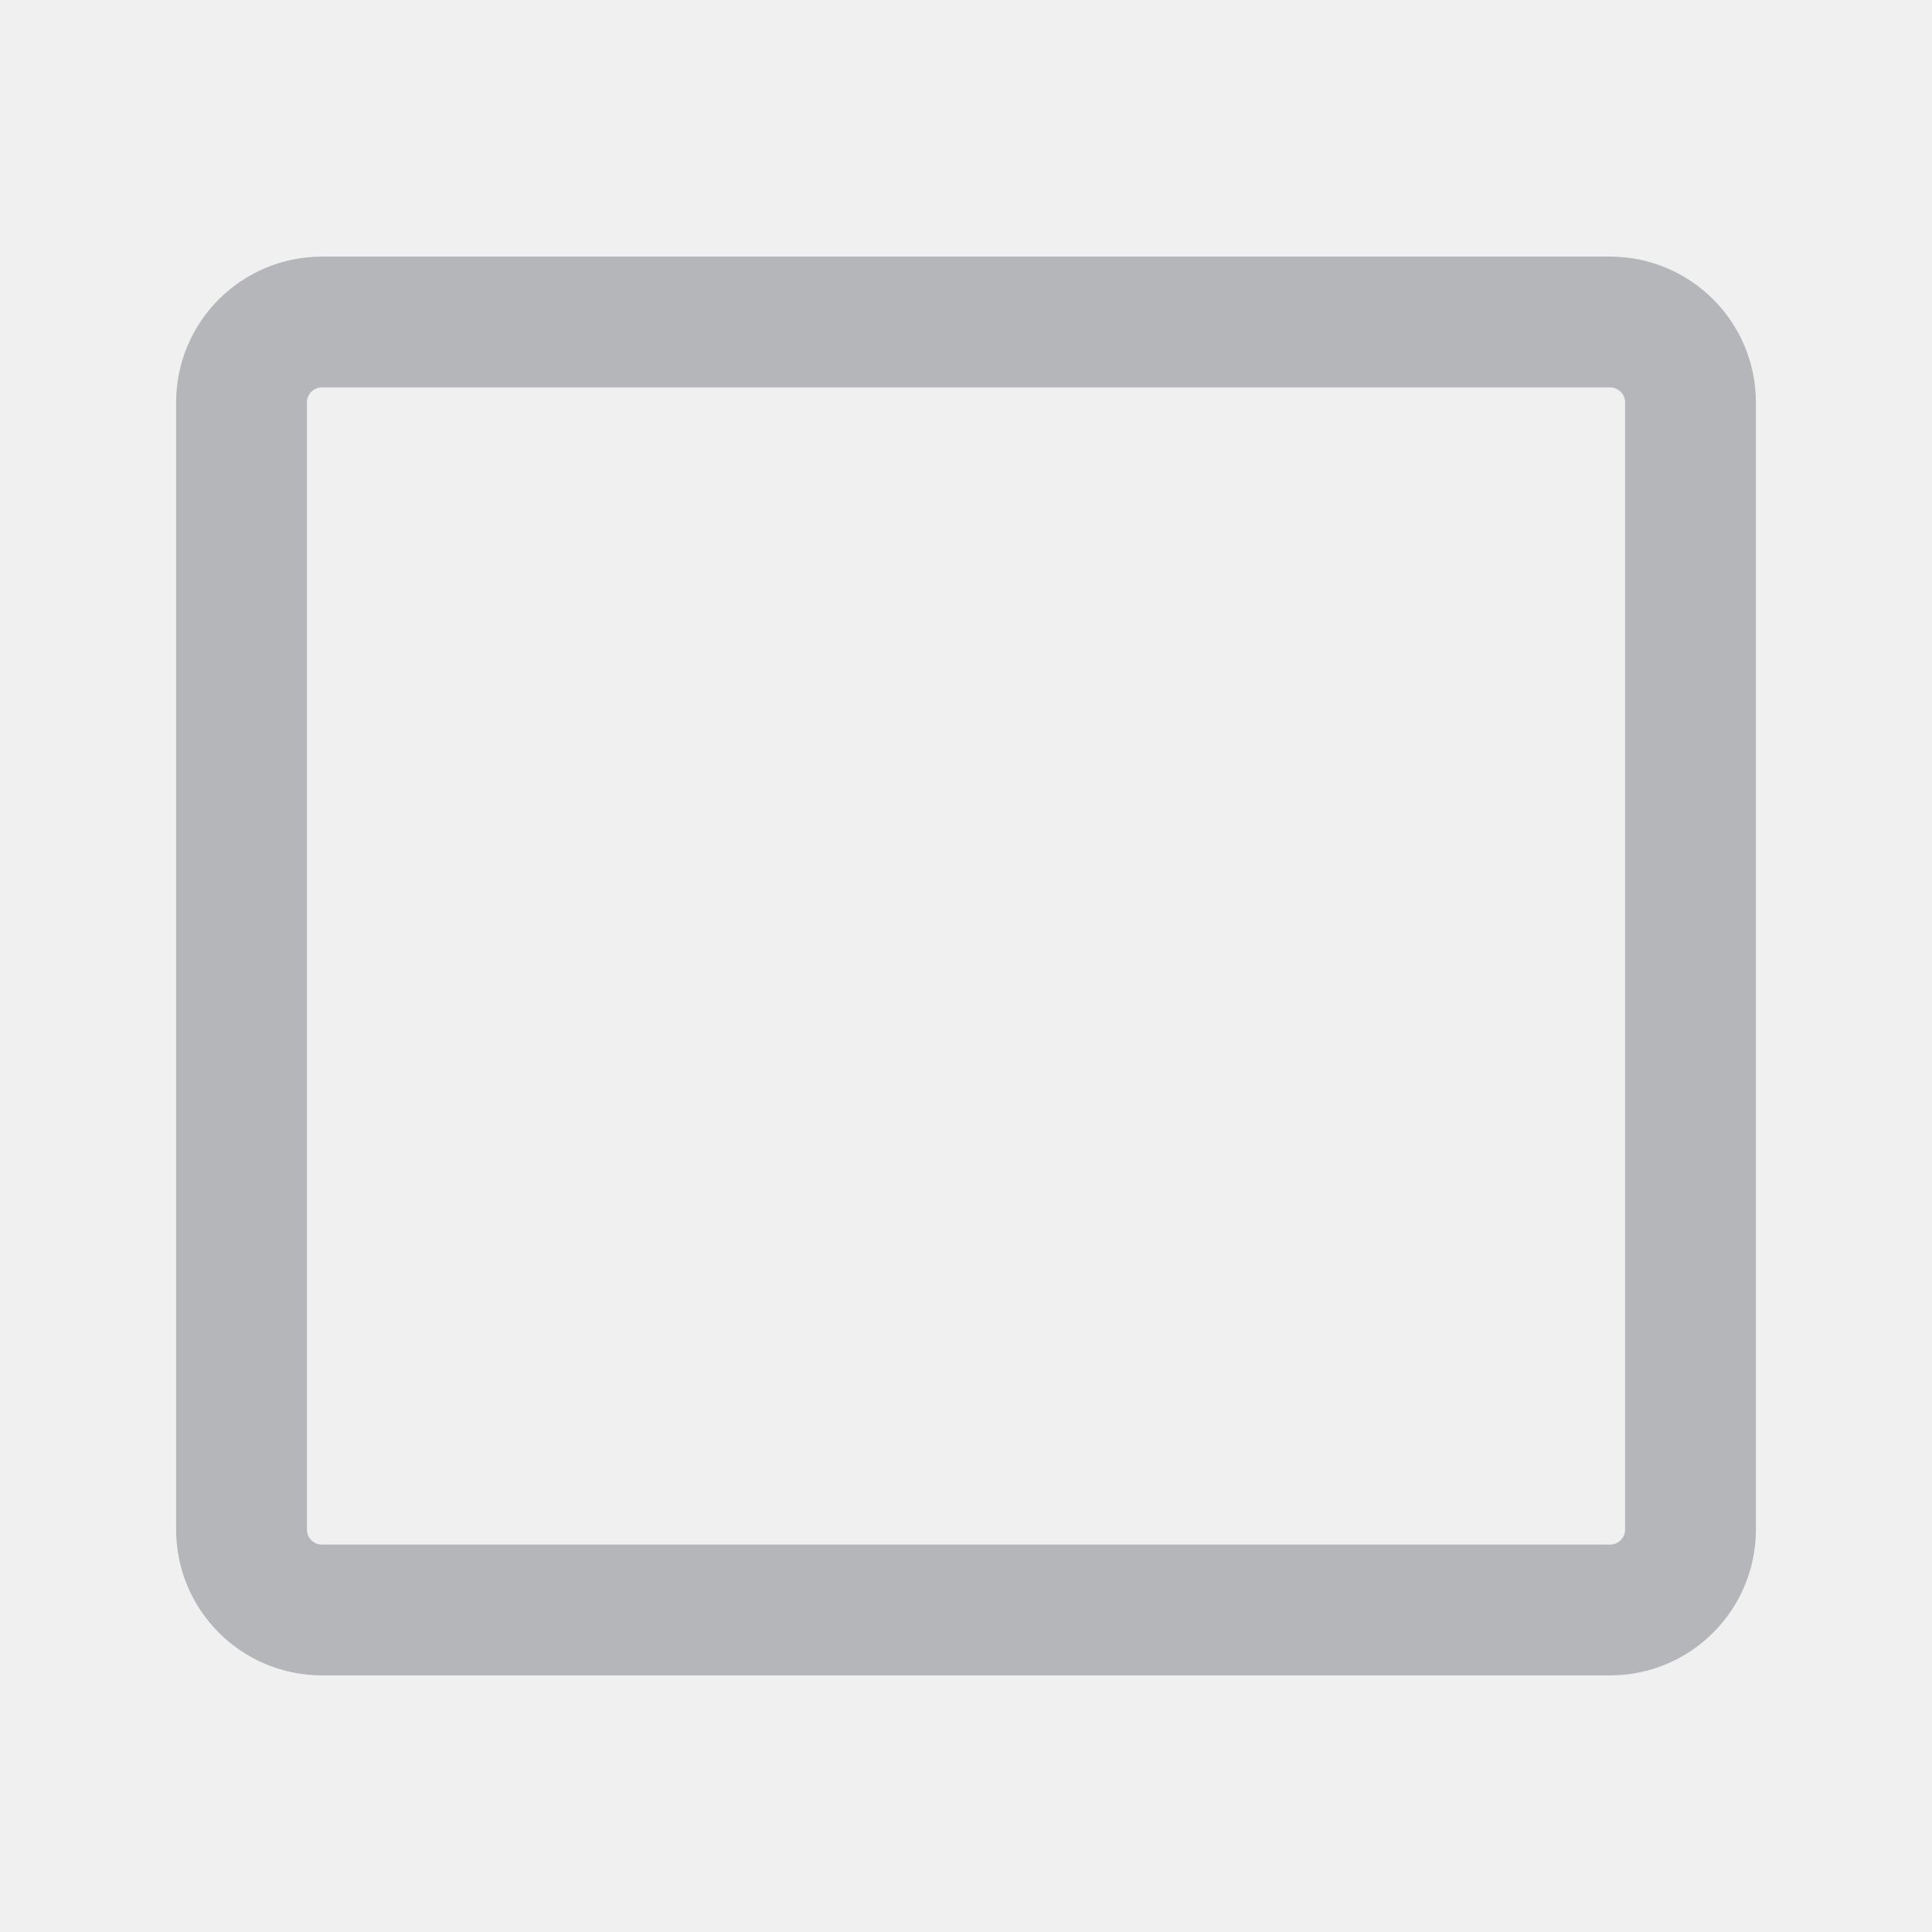
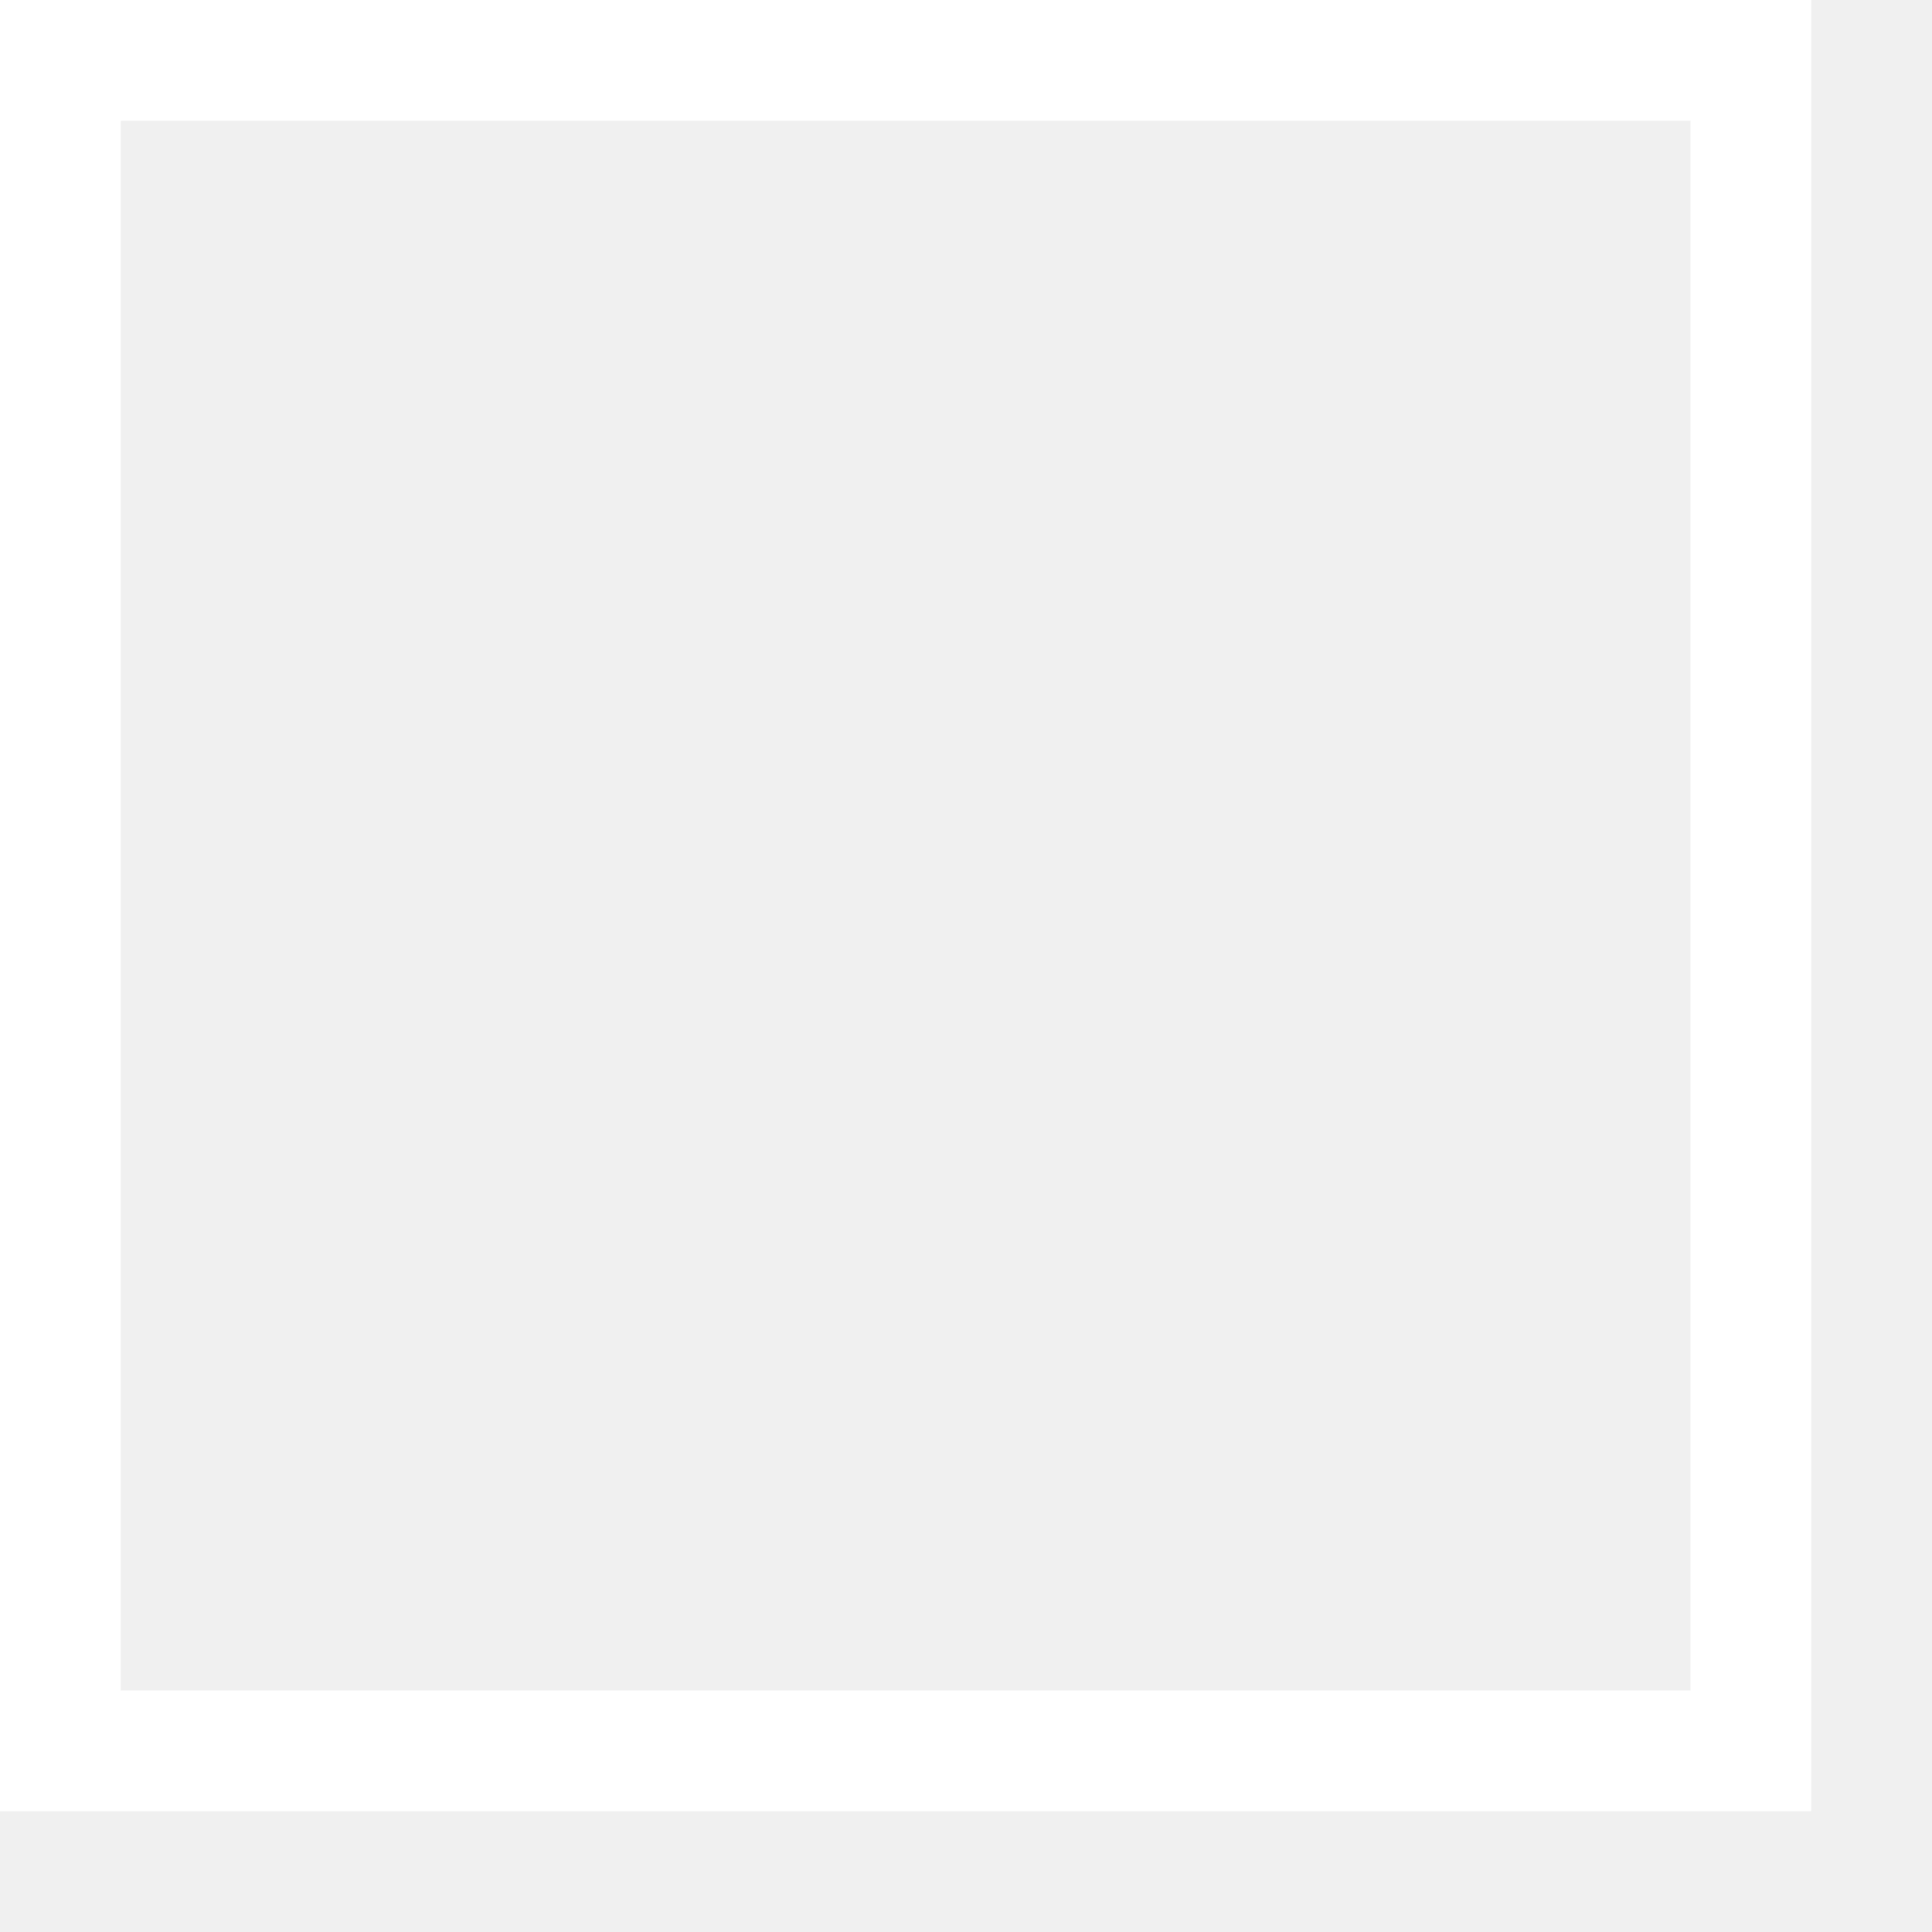
- <svg xmlns="http://www.w3.org/2000/svg" viewBox="0 0 24 24" fill="none" stroke-linecap="round">
-   <rect x="3" y="4" width="18" height="16" rx="1" stroke="#B4B6B9" stroke-width="1.625" />
-   <g stroke="#6DB7ED" stroke-width="1.625" />
+ <svg xmlns="http://www.w3.org/2000/svg" width="16" height="16" viewBox="0 0 16 16" stroke-width="1" stroke-linecap="butt" stroke-linejoin="miter">
+   <path d="M0.5 0.5H14.5V14.5H0.5Z" fill="none" stroke="#ffffff" />
</svg>
